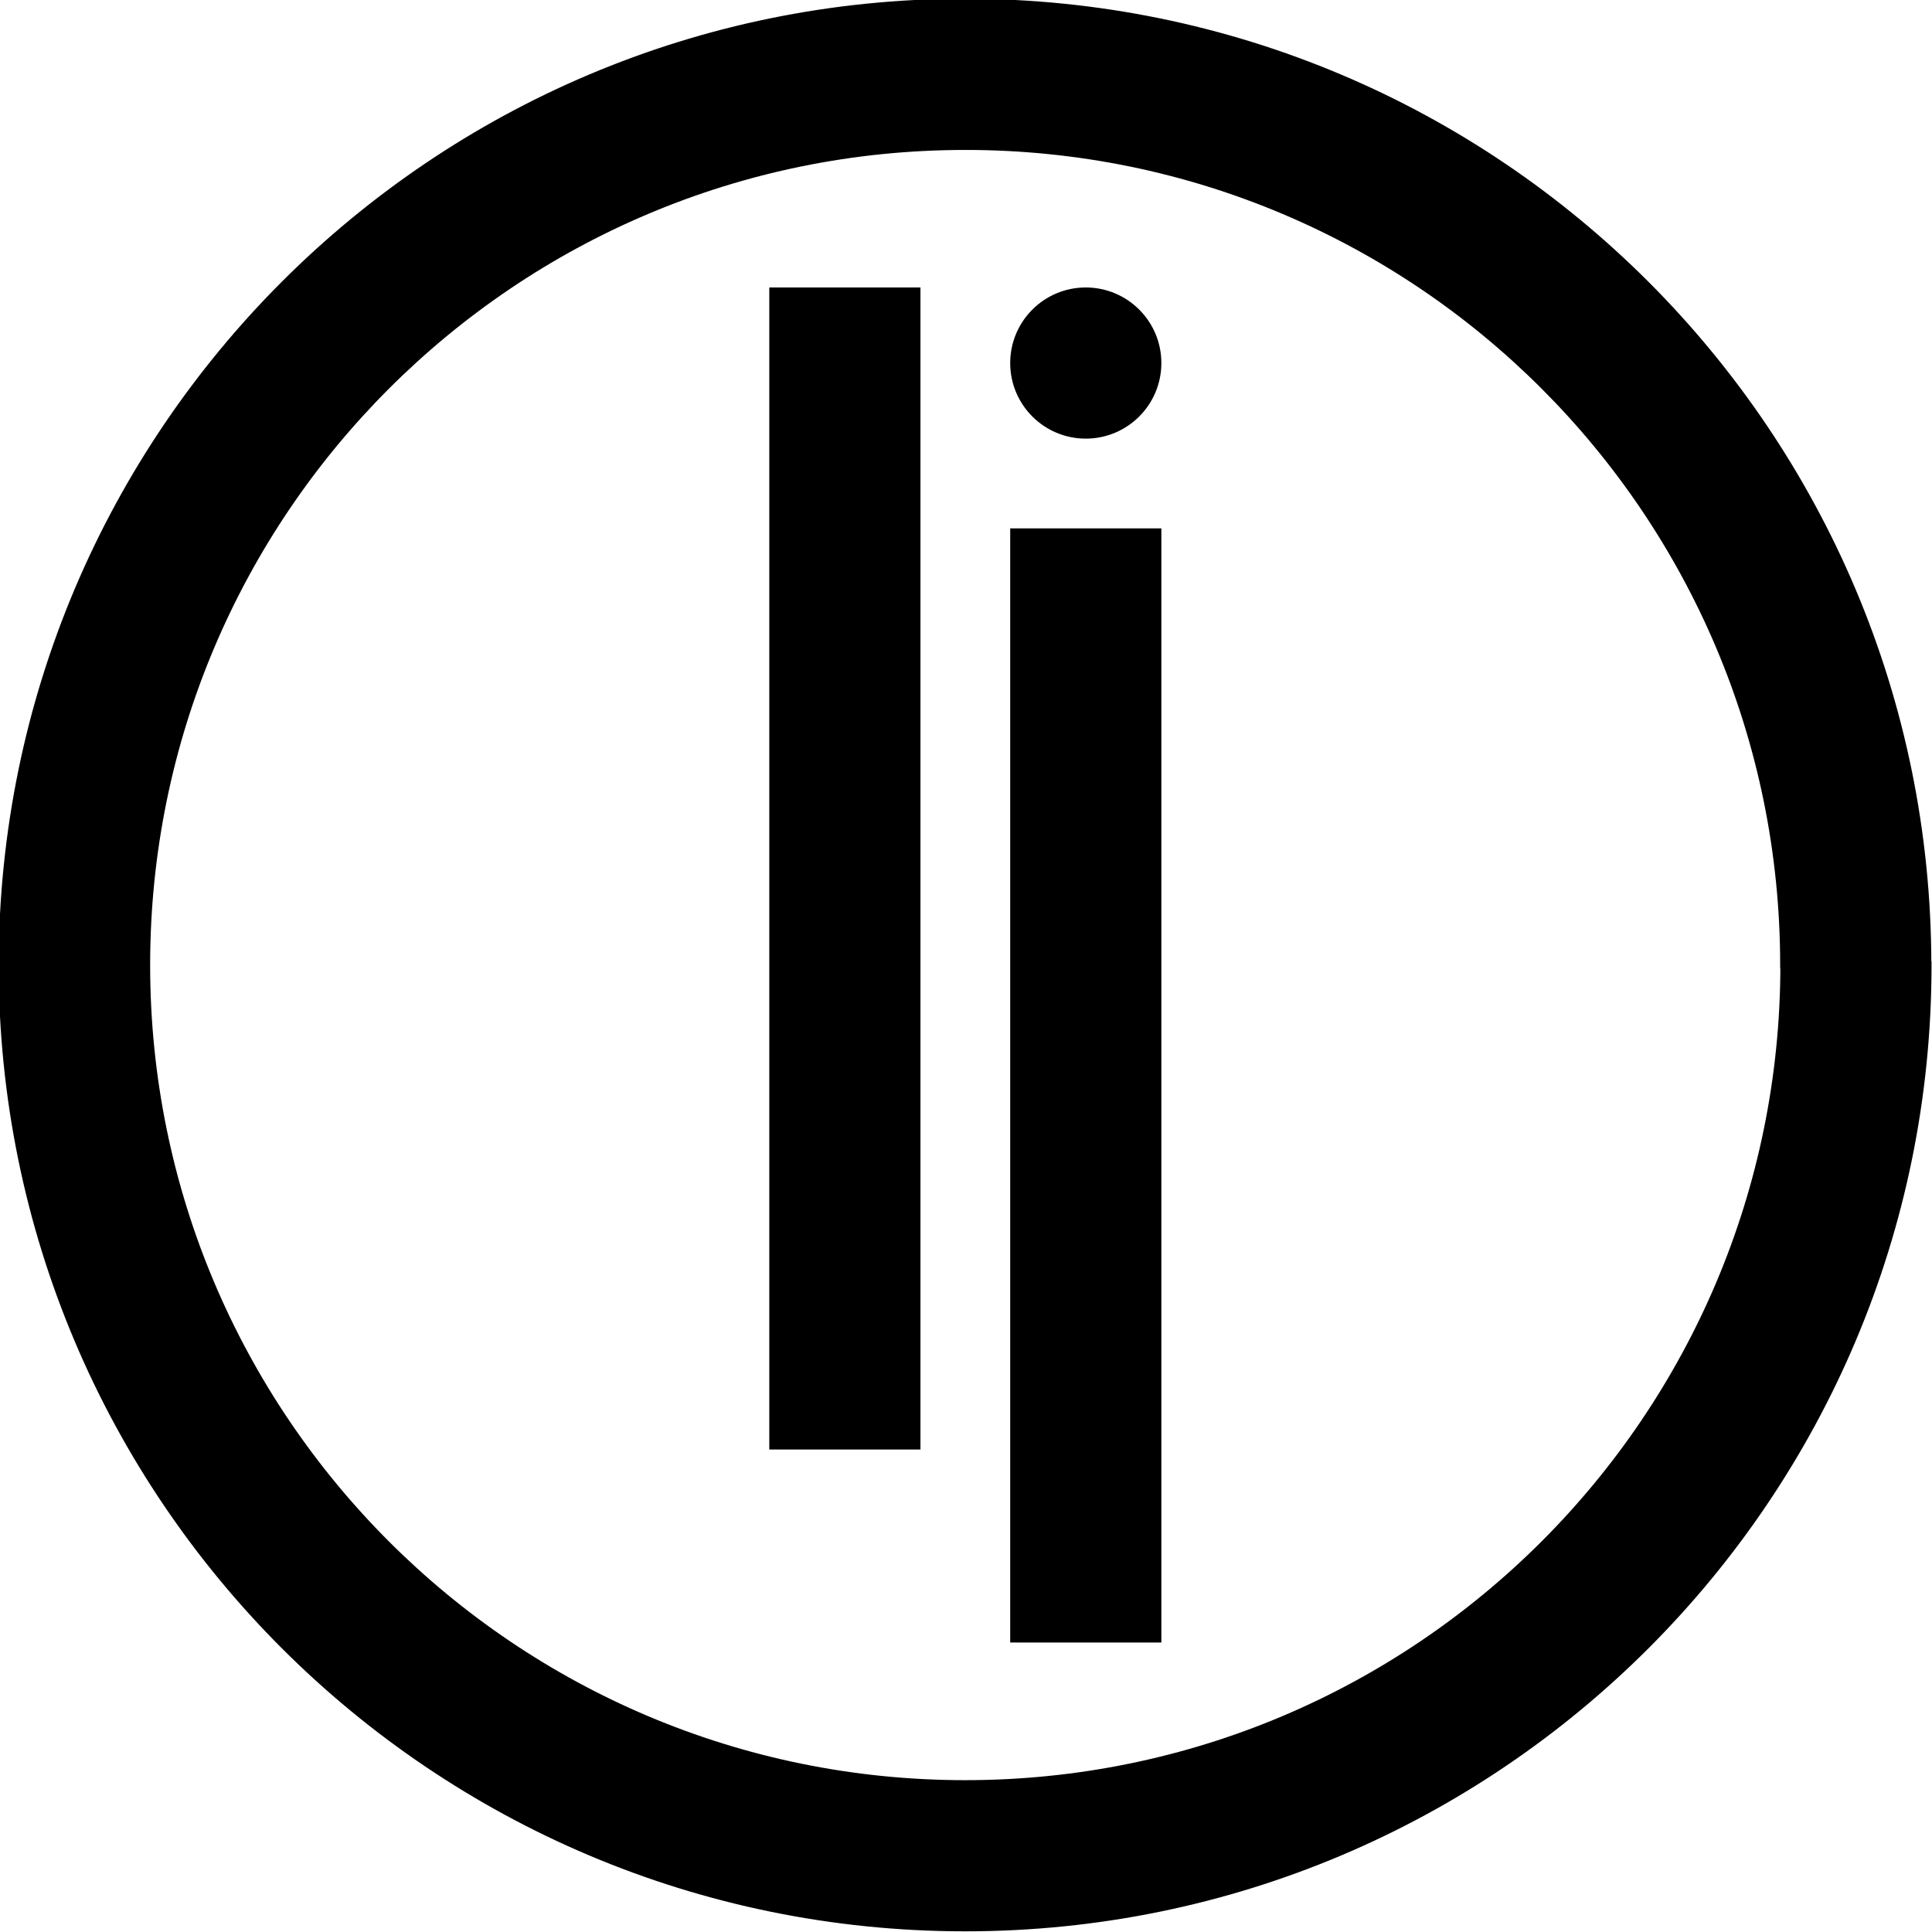
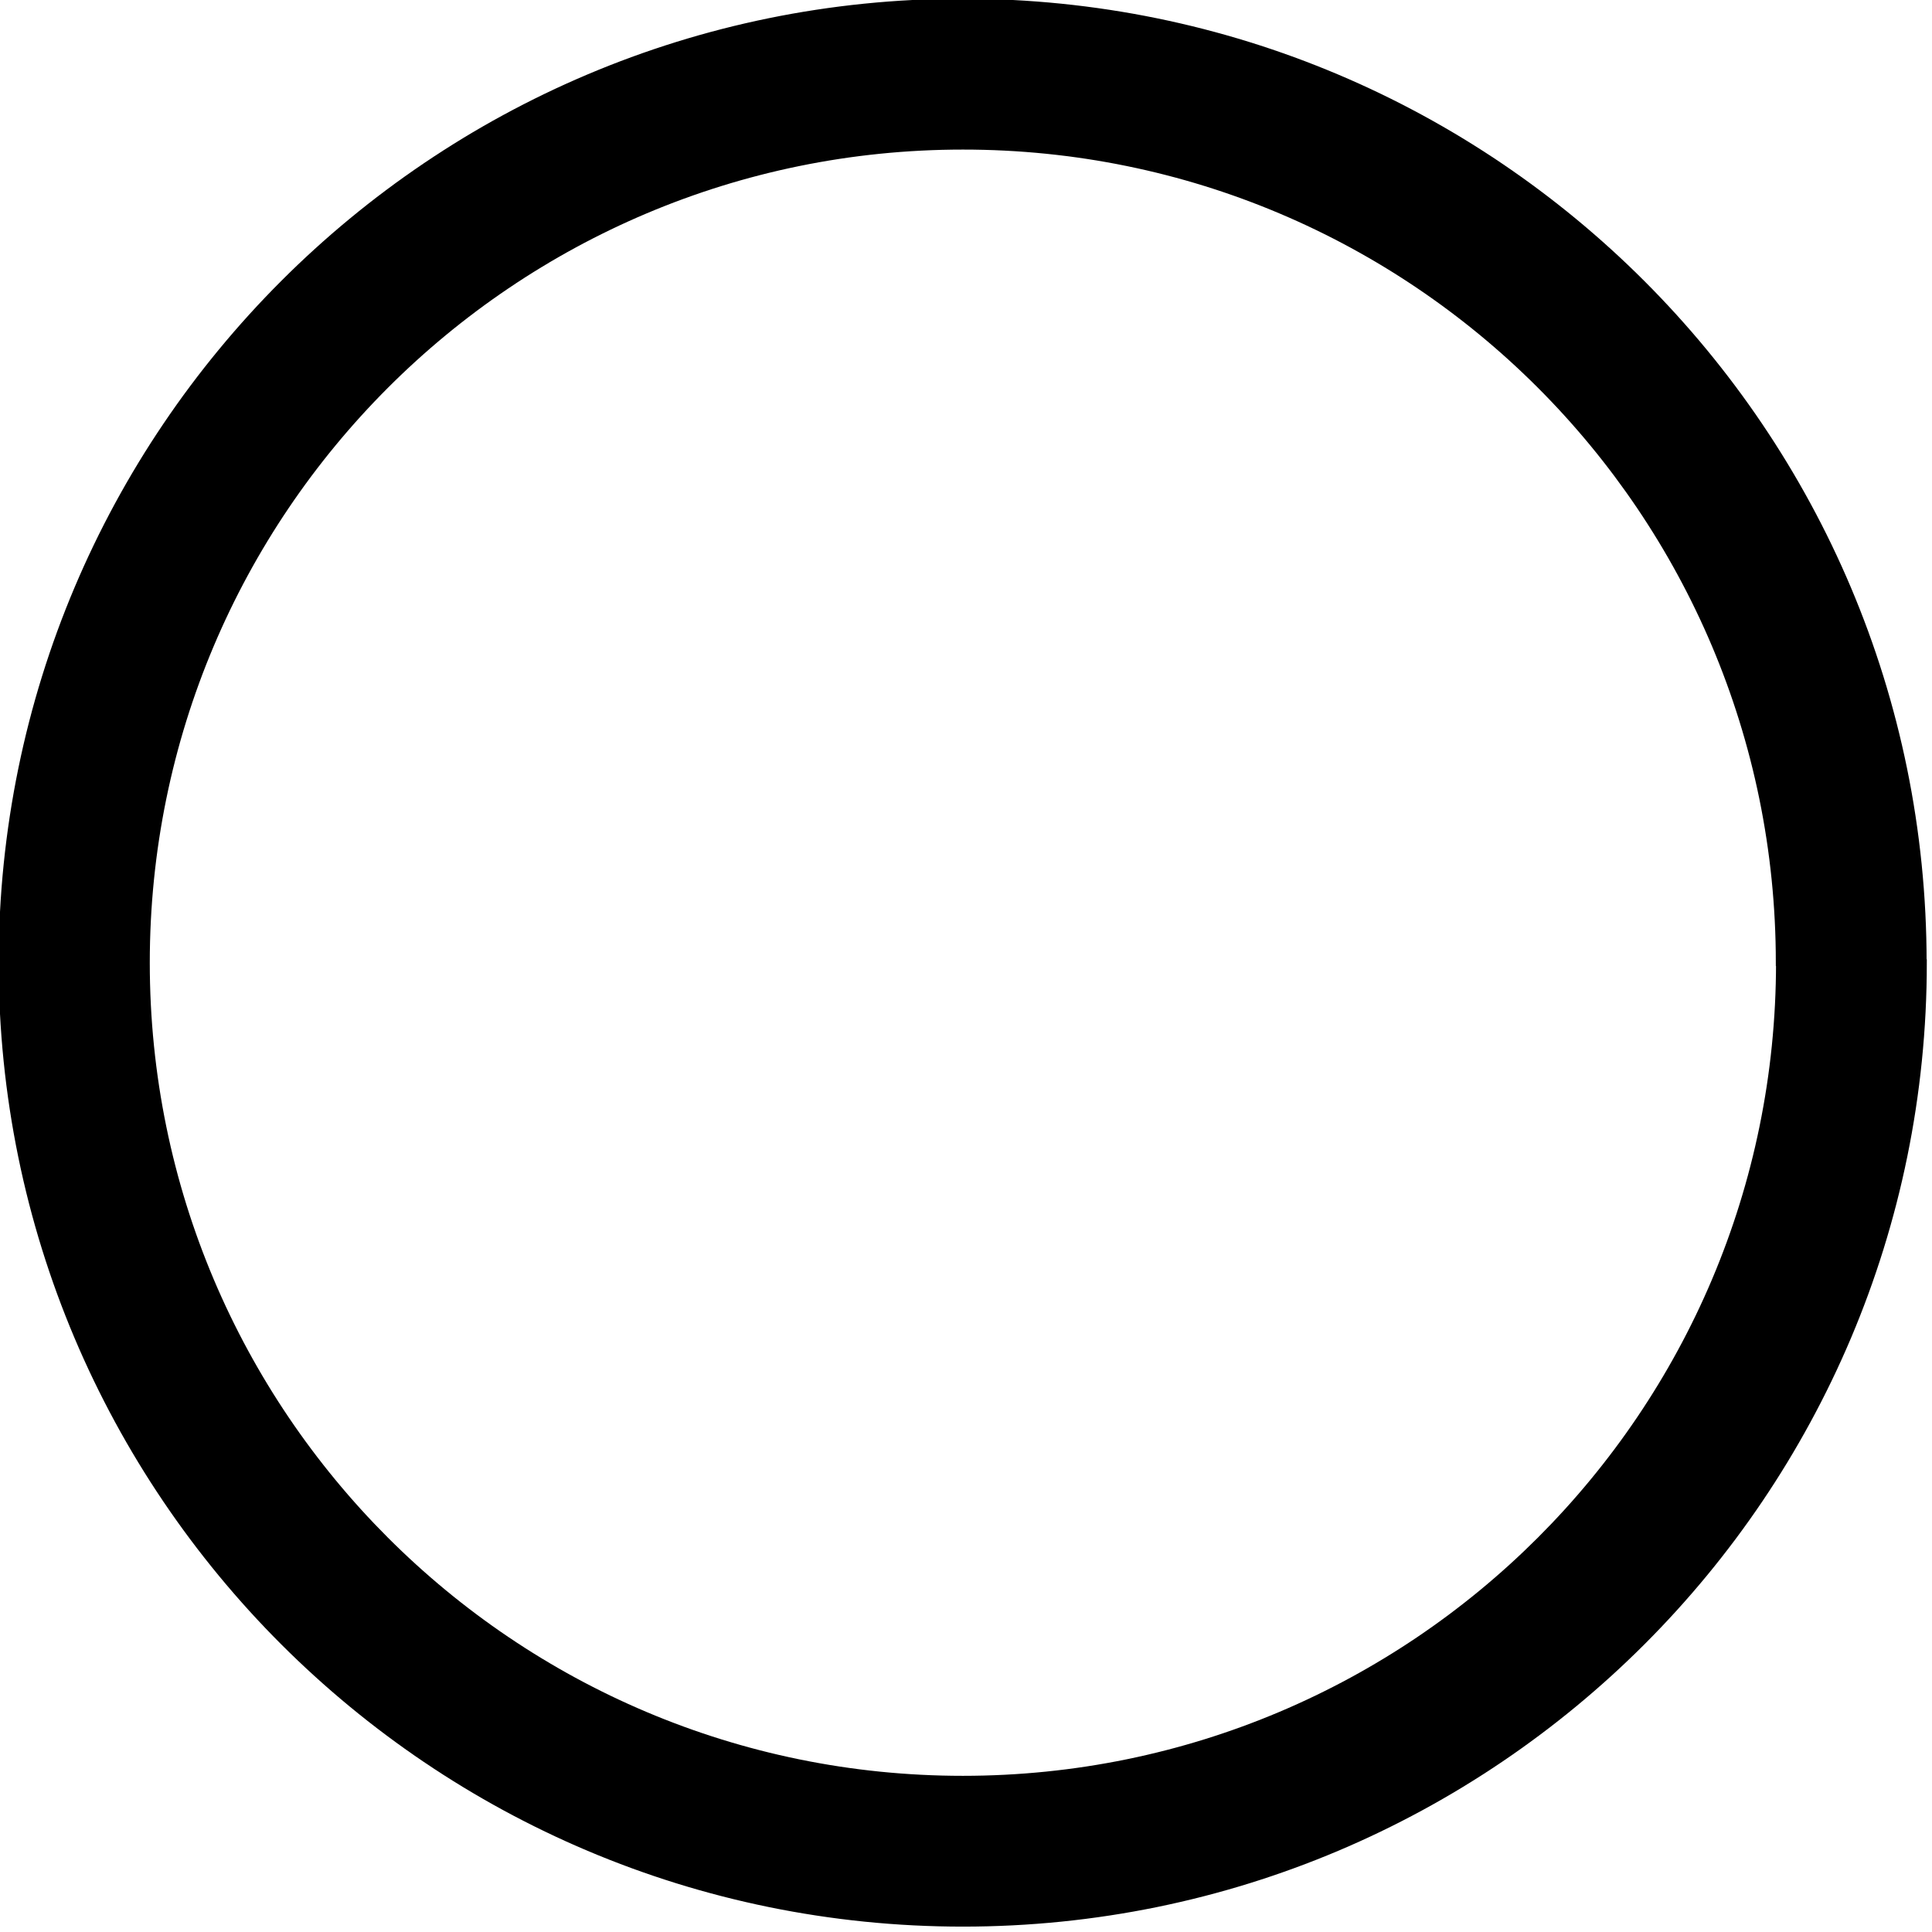
- <svg xmlns="http://www.w3.org/2000/svg" version="1.1" x="0px" y="0px" width="286.3px" height="286.3px" viewBox="0 0 286.3 286.3" enable-background="new 0 0 286.3 286.3" xml:space="preserve">
-   <style>.style0{stroke:	#000000;stroke-miterlimit:	10;fill:	none;}.style1{stroke:	#000000;stroke-miterlimit:	10;}</style>
+ <svg xmlns="http://www.w3.org/2000/svg" width="100%" height="100%" viewBox="0 0 287 287" version="1.1" xml:space="preserve" style="fill-rule:evenodd;clip-rule:evenodd;stroke-miterlimit:10;">
  <g>
    <g>
+       <path d="M264.33,143C264.33,76.02 210.03,21.71 143.04,21.71C76.06,21.7 21.8,76 21.8,143C21.8,210 76.1,264.3 143.1,264.3C210.03,264.3 264.3,210 264.3,143L264.33,143ZM143.04,0.31C221.85,0.31 285.74,64.21 285.74,143C285.74,221.81 221.859,285.7 143.05,285.7C64.23,285.7 0.3,221.8 0.3,143C0.35,64.2 64.2,0.3 143,0.31L143.04,0.31Z" style="fill-rule:nonzero;" />
      <g>
-         <g>
-           <path d="M264.33 143c0-66.98-54.3-121.29-121.29-121.29C76.06 21.7 21.8 76 21.8 143c0 67 54.3 121.3 121.3 121.3 C210.03 264.3 264.3 210 264.3 143z M143.04 0.31c78.81 0 142.7 63.9 142.7 142.69c0 78.81-63.881 142.7-142.69 142.7 C64.23 285.7 0.3 221.8 0.3 143C0.35 64.2 64.2 0.3 143 0.31z" />
-         </g>
-         <g>
-           <path d="M285.73 143c0 78.81-63.881 142.7-142.69 142.7 C64.23 285.7 0.3 221.8 0.3 143C0.35 64.2 64.2 0.3 143 0.31C221.85 0.3 285.7 64.2 285.7 143z" class="style0" />
-           <path d="M264.33 143c0 66.99-54.3 121.29-121.29 121.3 c-66.98 0-121.29-54.3-121.29-121.29c0-66.98 54.31-121.29 121.29-121.29C210.03 21.7 264.3 76 264.3 143z" class="style0" />
-         </g>
+         <path d="M285.73,143C285.73,221.81 221.849,285.7 143.04,285.7C64.23,285.7 0.3,221.8 0.3,143C0.35,64.2 64.2,0.3 143,0.31C221.85,0.3 285.7,64.2 285.7,143L285.73,143Z" style="fill:none;stroke:black;stroke-width:1px;" />
+         <path d="M264.33,143C264.33,209.99 210.03,264.29 143.04,264.3C76.06,264.3 21.75,210 21.75,143.01C21.75,76.03 76.06,21.72 143.04,21.72C210.03,21.7 264.3,76 264.3,143L264.33,143Z" style="fill:none;stroke:black;stroke-width:1px;" />
      </g>
    </g>
-     <rect x="114.5" y="43.1" width="21.4" height="171.2" class="style1" />
-     <rect x="150.2" y="78.8" width="21.4" height="164.1" class="style1" />
-     <circle cx="160.9" cy="53.8" r="10.7" class="style1" />
  </g>
</svg>
